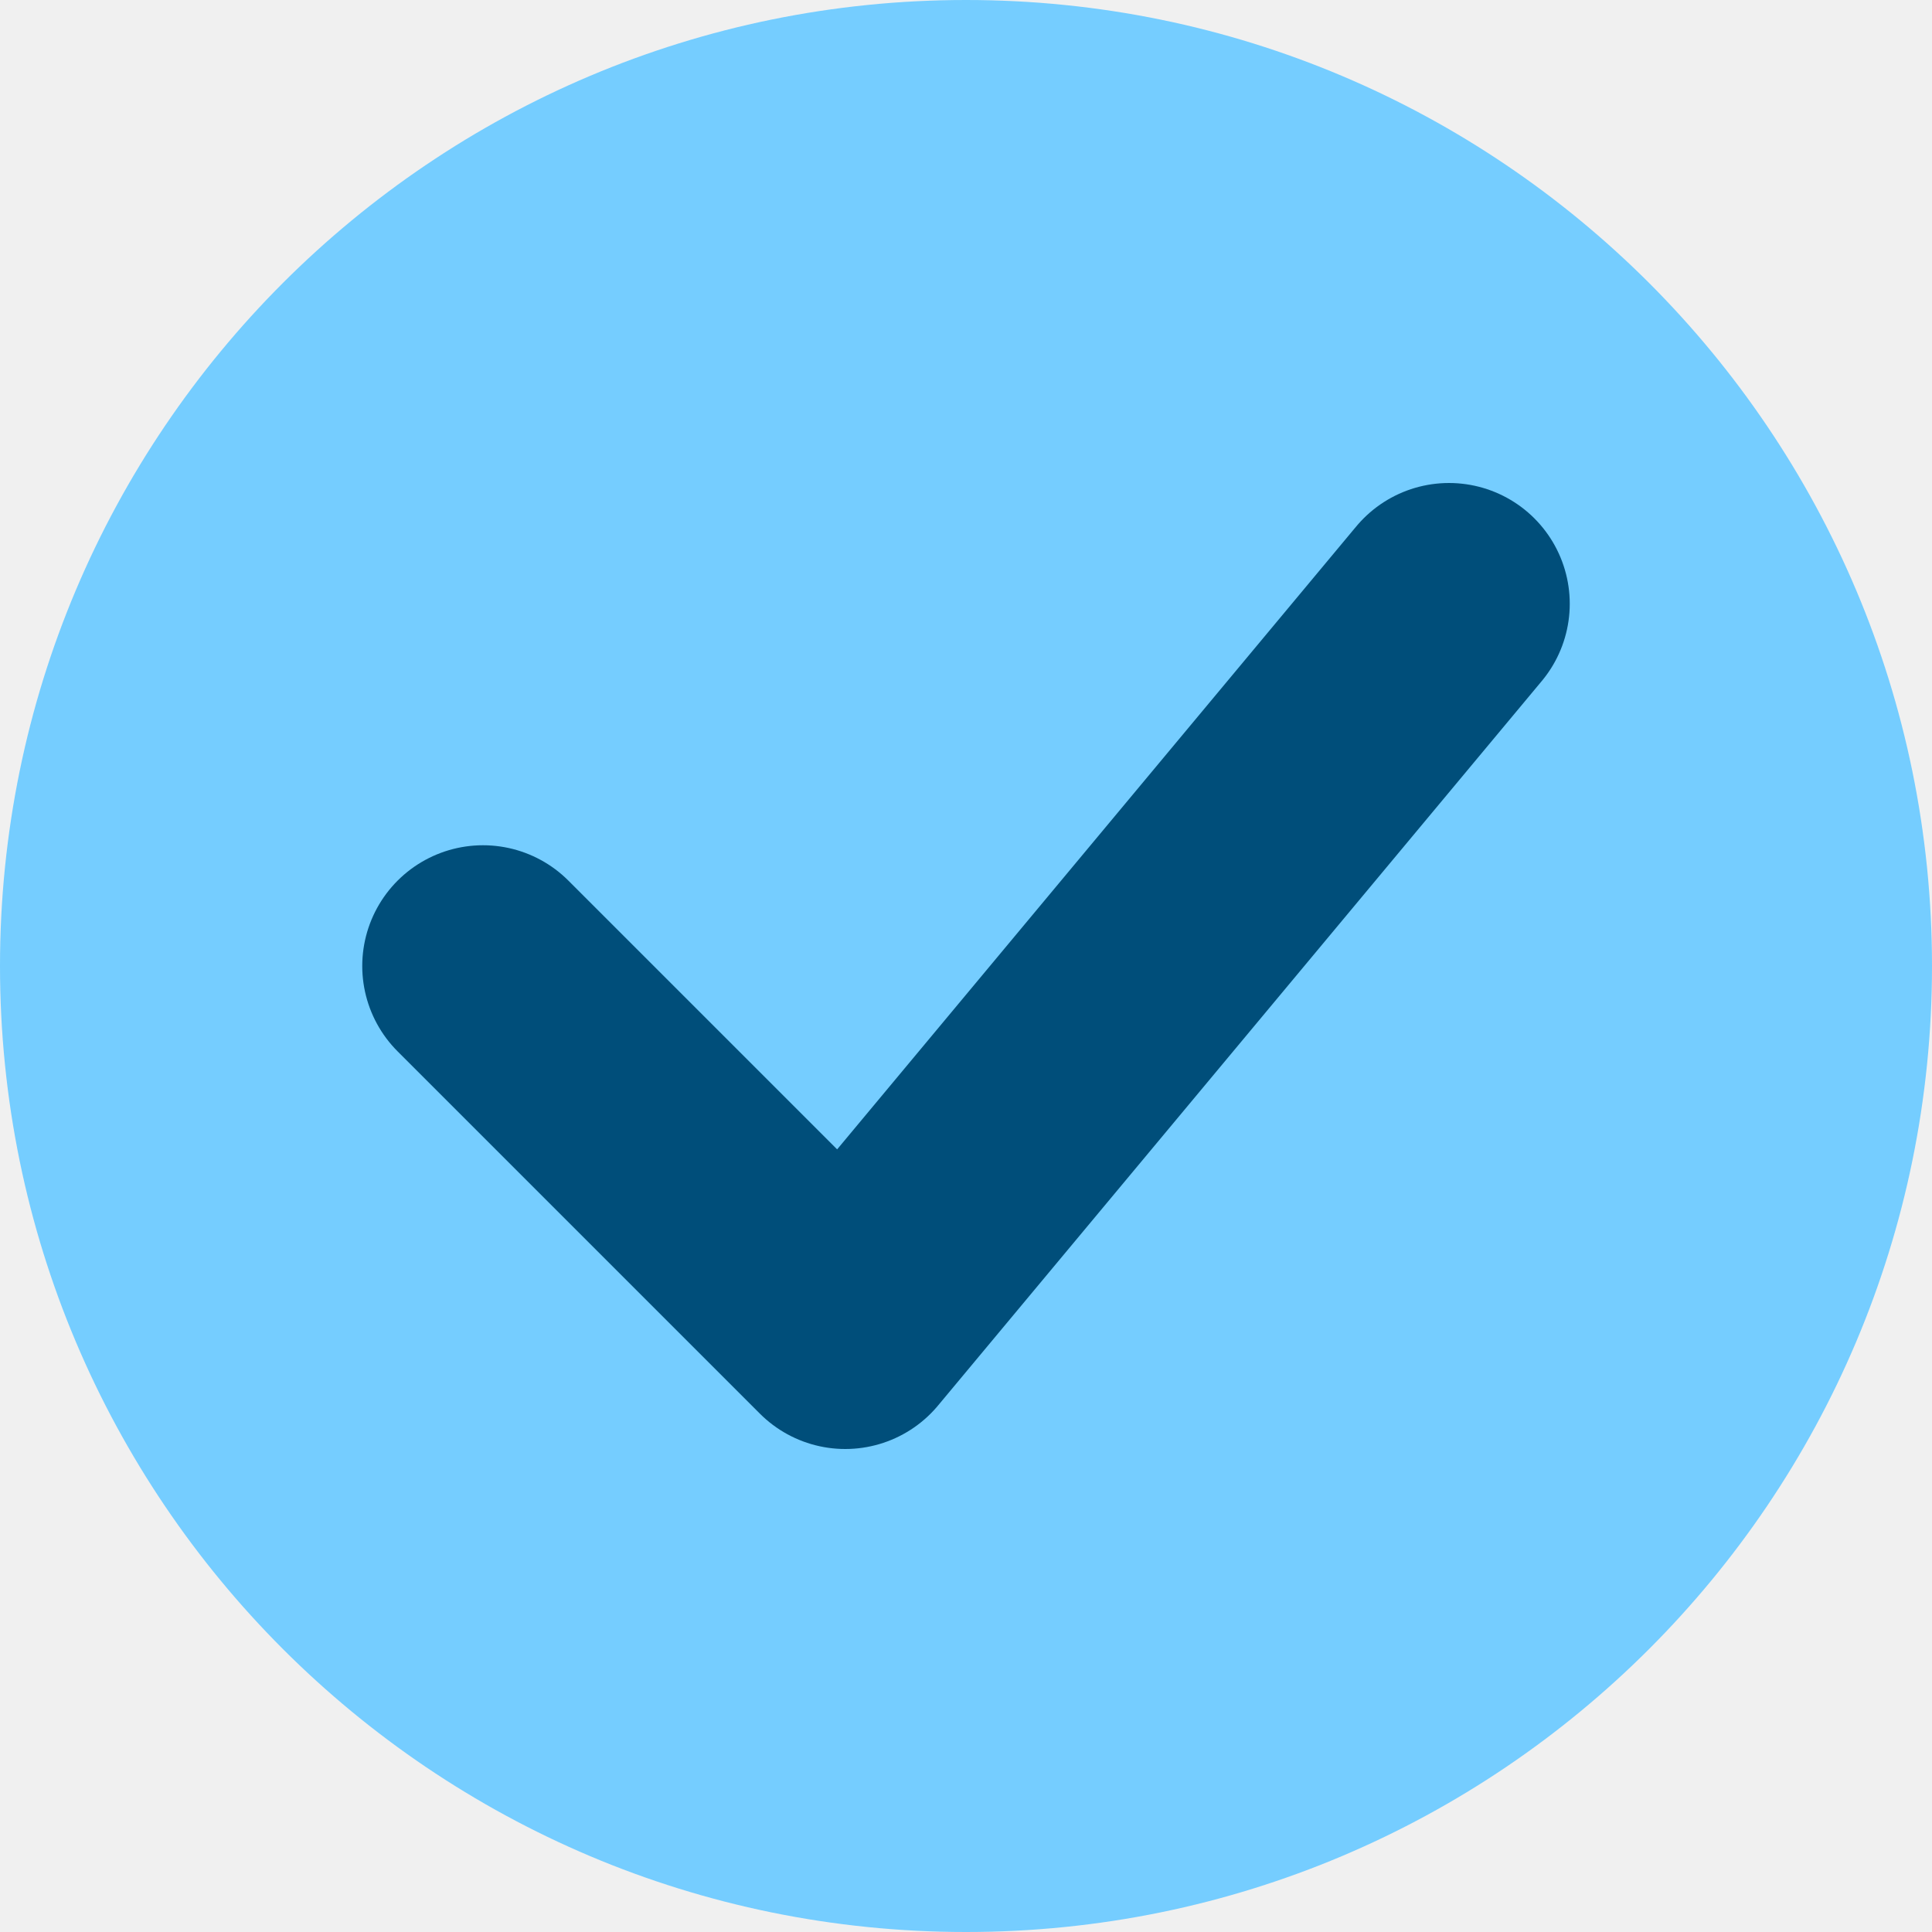
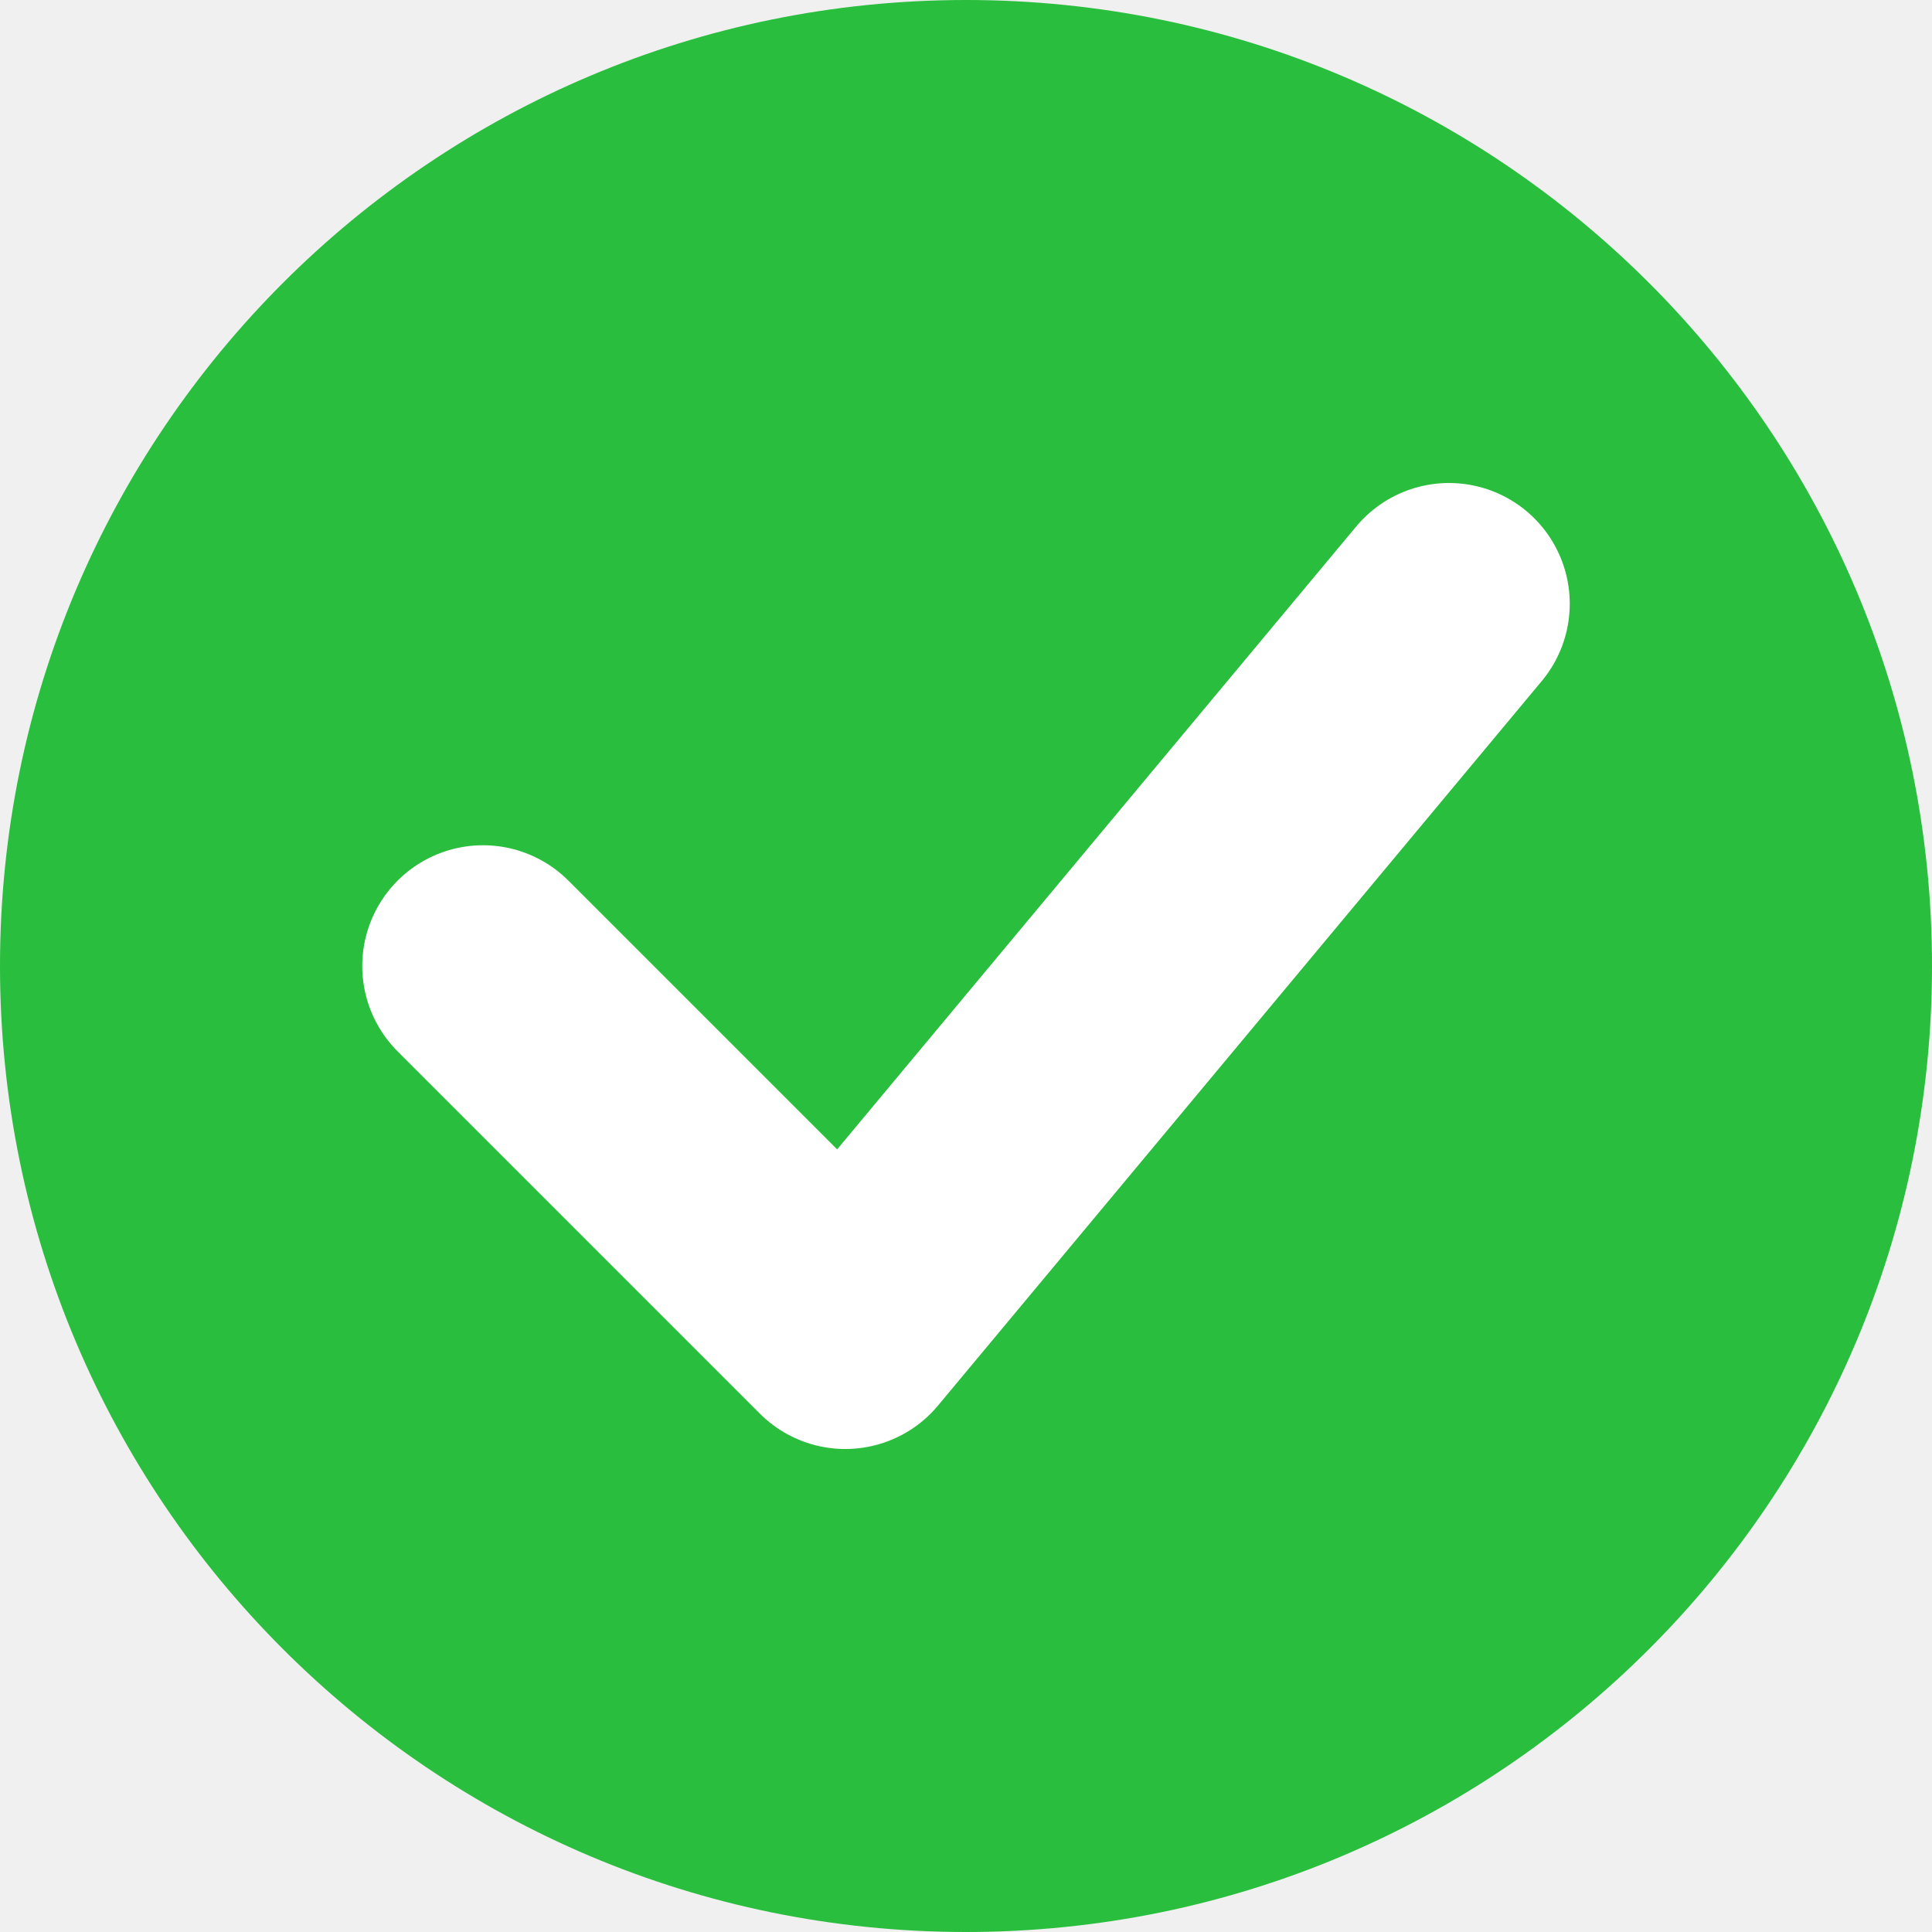
<svg xmlns="http://www.w3.org/2000/svg" data-name="Layer 1" width="16" height="16" viewBox="0 0 16 16">
-   <circle cx="8" cy="8" r="8" fill="#75cdff" />
-   <path fill="none" stroke="#004e7a" stroke-linecap="round" stroke-linejoin="round" stroke-width="2" d="M4 8l3 3 5-6" />
+   <circle cx="8" cy="8" r="8" fill="#29BE3D" />
+   <path fill="none" stroke="#fff" stroke-linecap="round" stroke-linejoin="round" stroke-width="2" d="M4 8l3 3 5-6" />
</svg>
